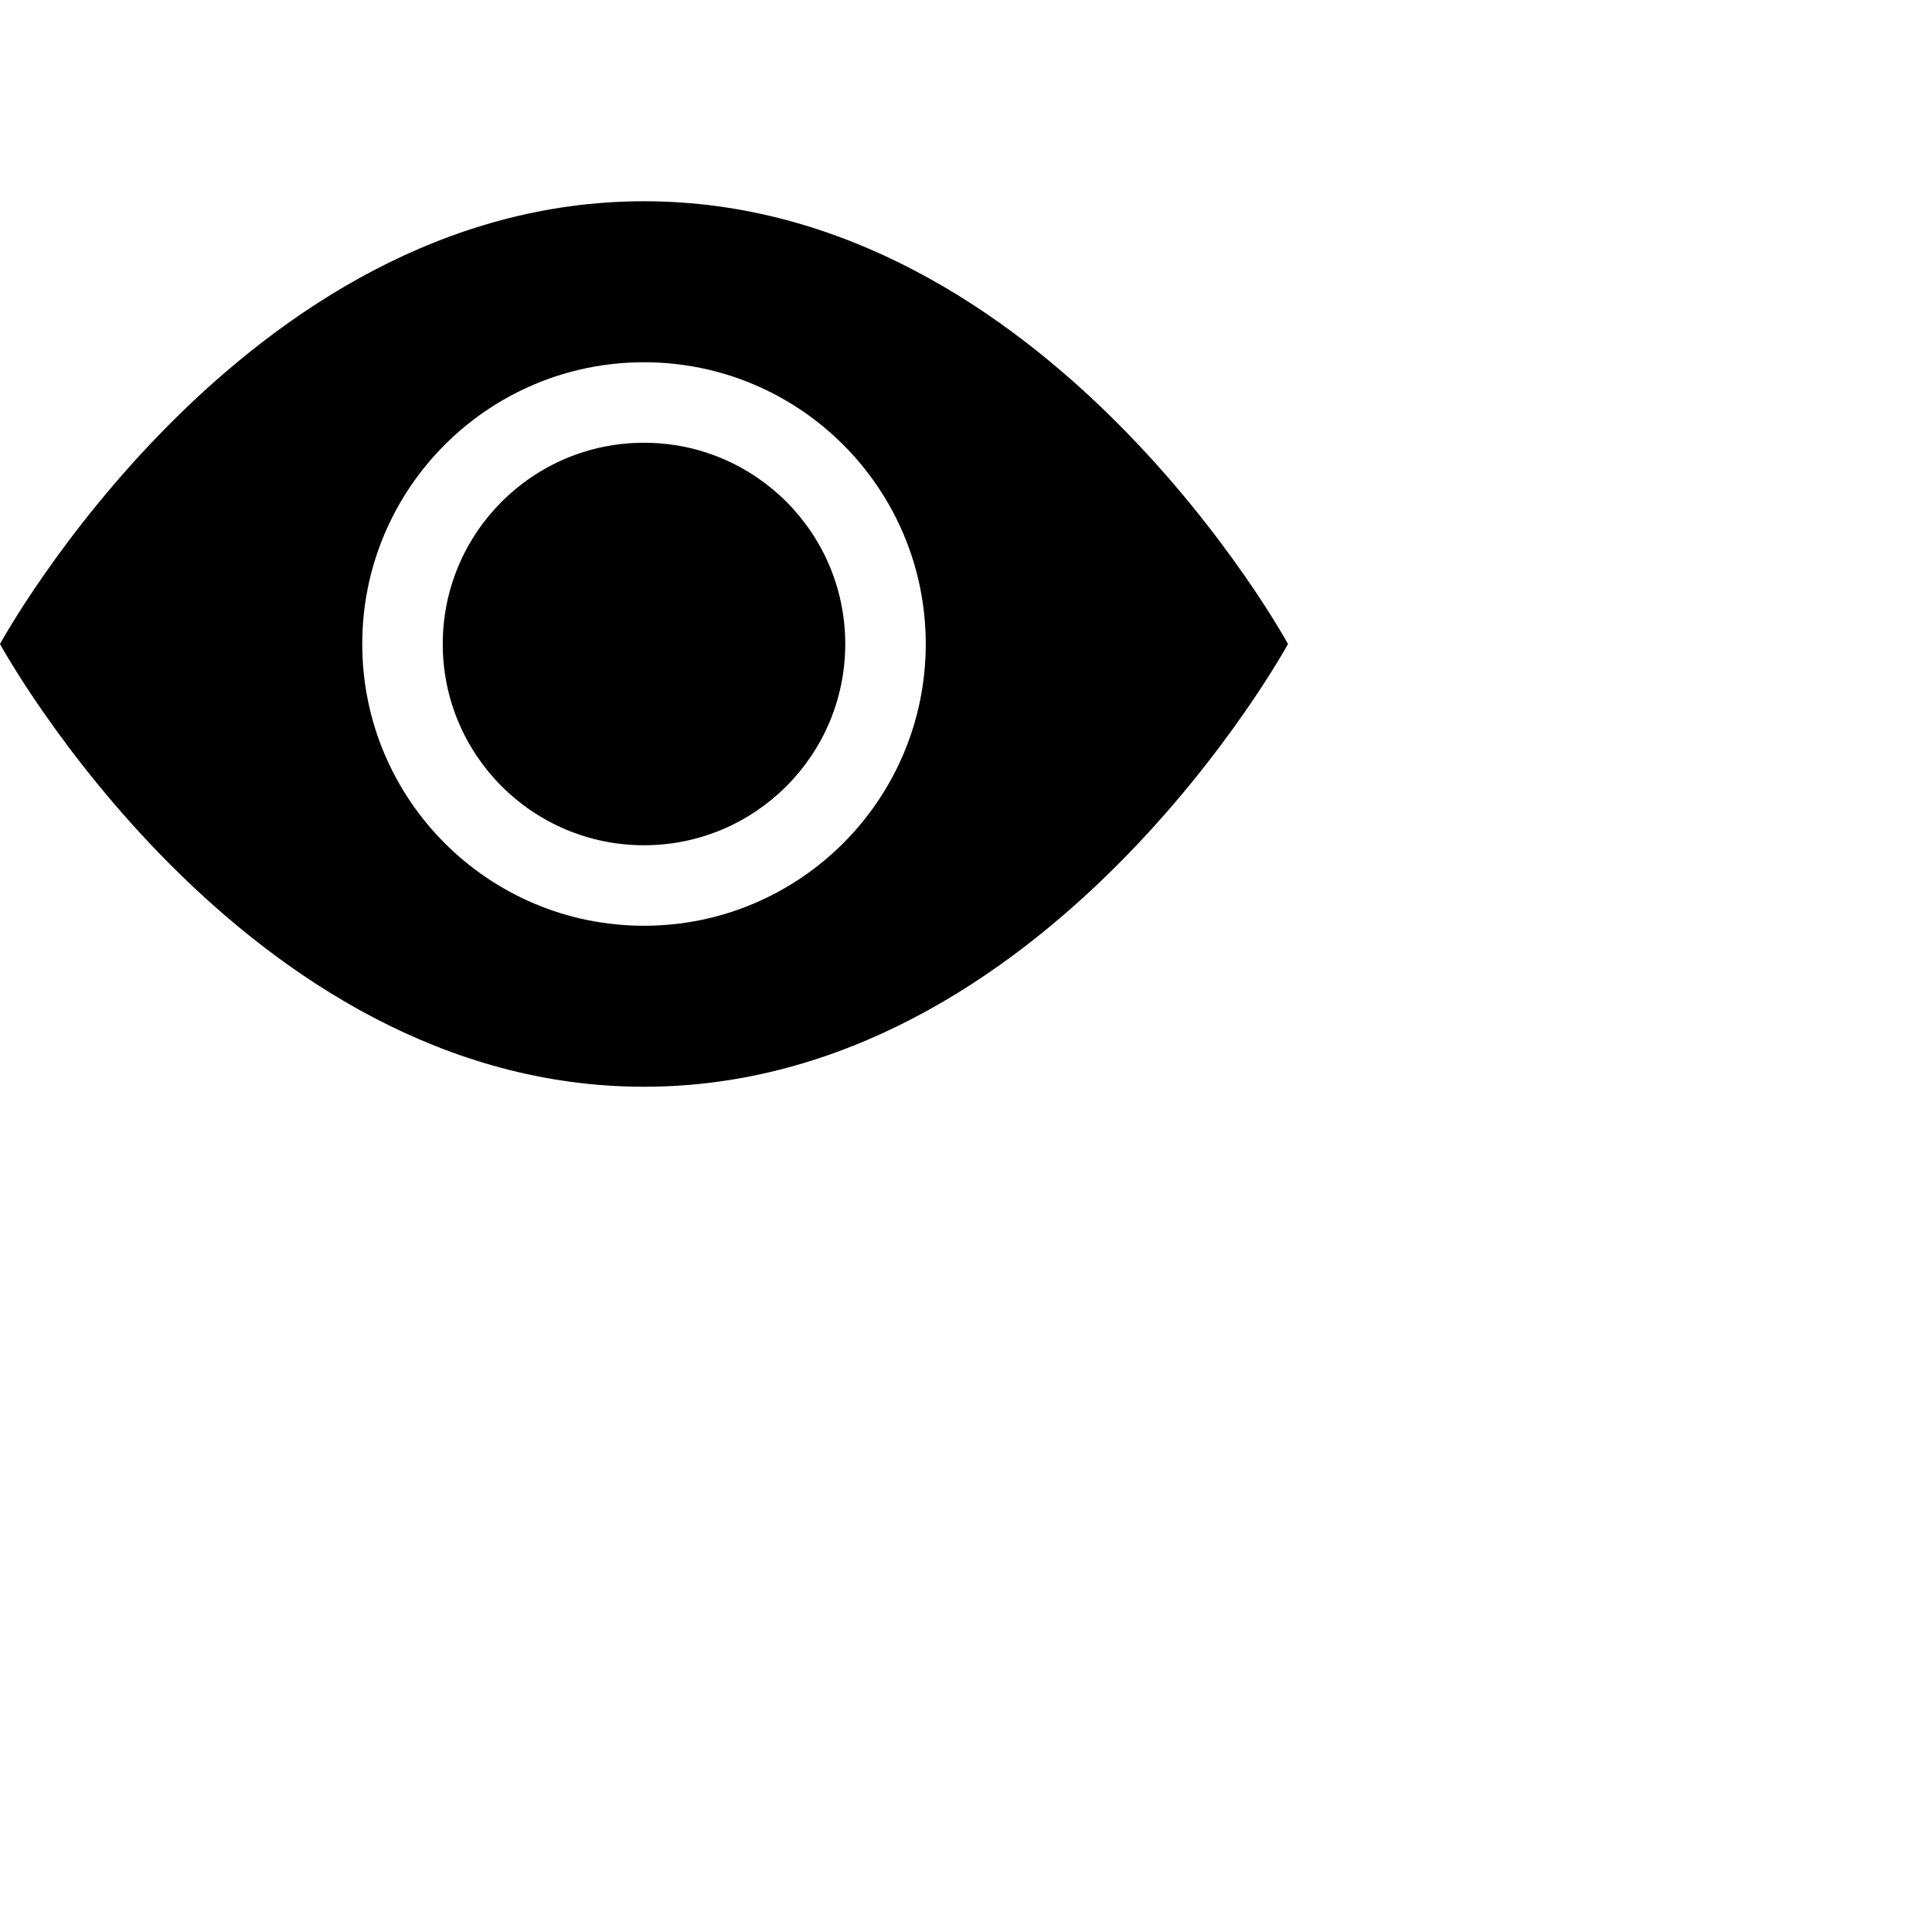
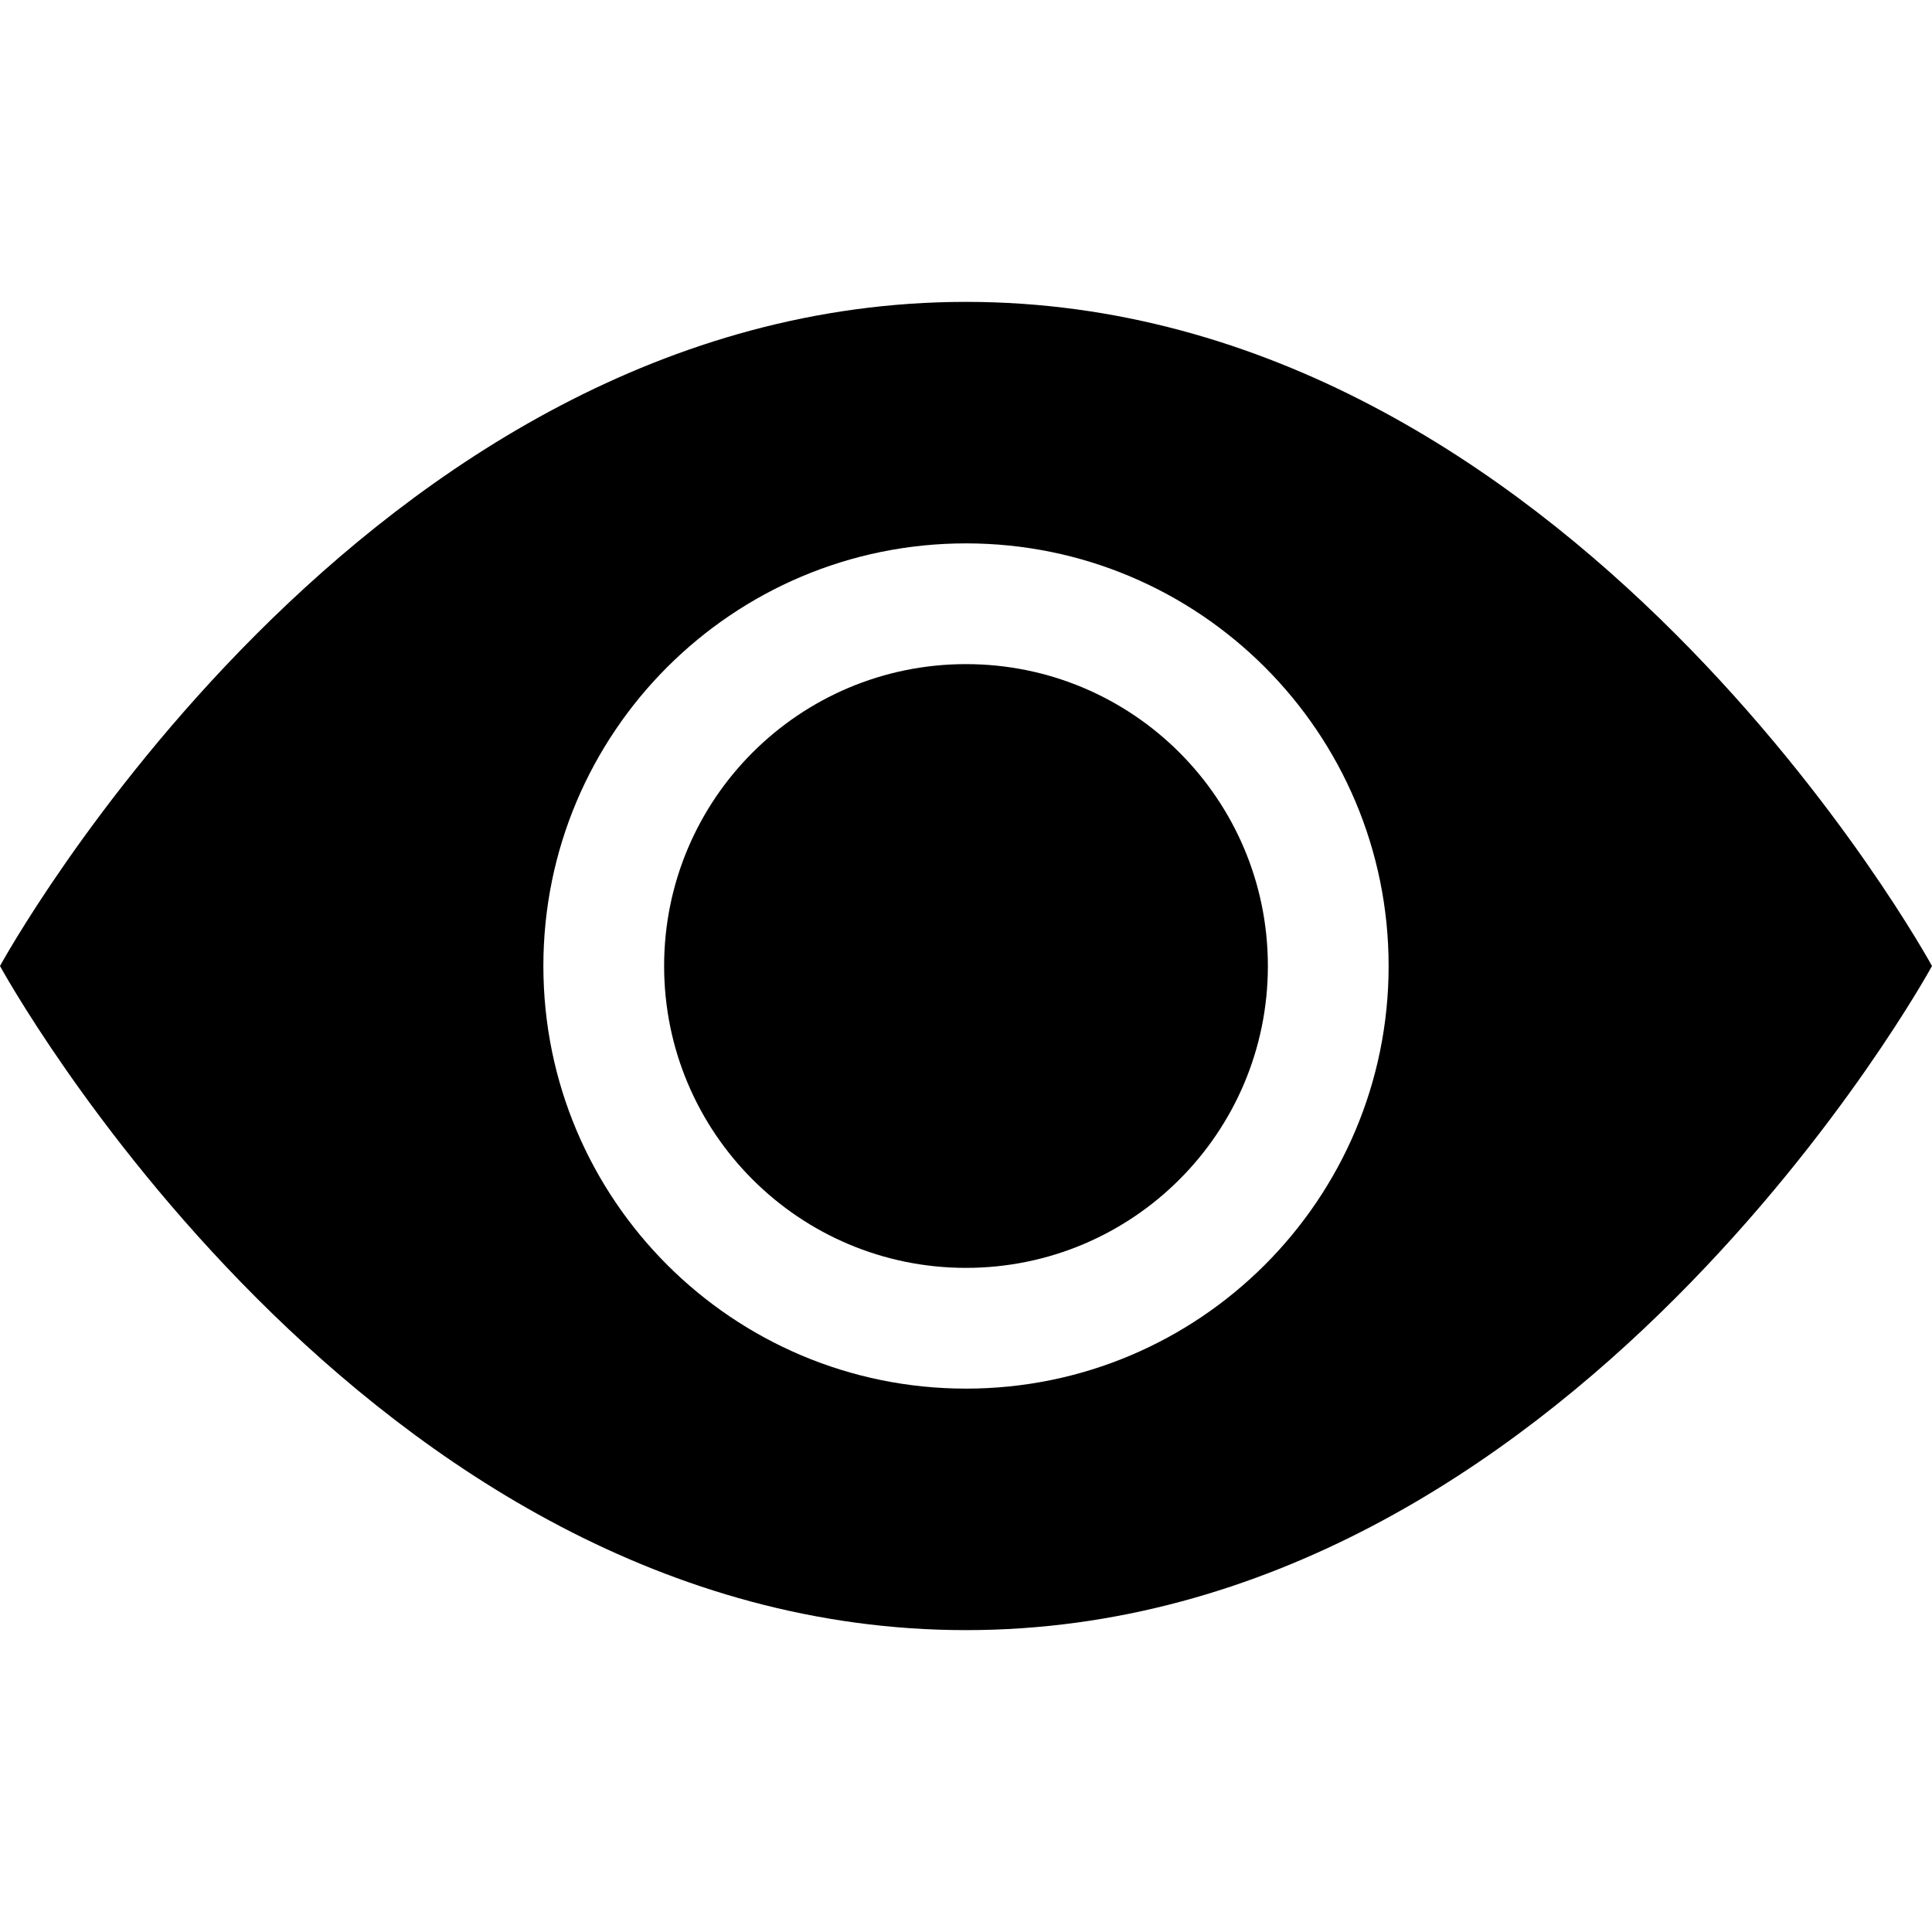
- <svg xmlns="http://www.w3.org/2000/svg" width="1em" height="1em" viewBox="0 0 24 24" class="bi bi-eye-fill" fill="#000">
+ <svg xmlns="http://www.w3.org/2000/svg" width="1em" height="1em" viewBox="0 0 16 16" class="bi bi-eye-fill" fill="#000">
  <path d="M10.5 8a2.5 2.5 0 1 1-5 0 2.5 2.5 0 0 1 5 0z" />
  <path fill-rule="evenodd" d="M0 8s3-5.5 8-5.5S16 8 16 8s-3 5.5-8 5.5S0 8 0 8zm8 3.5a3.5 3.5 0 1 0 0-7 3.5 3.5 0 0 0 0 7z" />
</svg>
